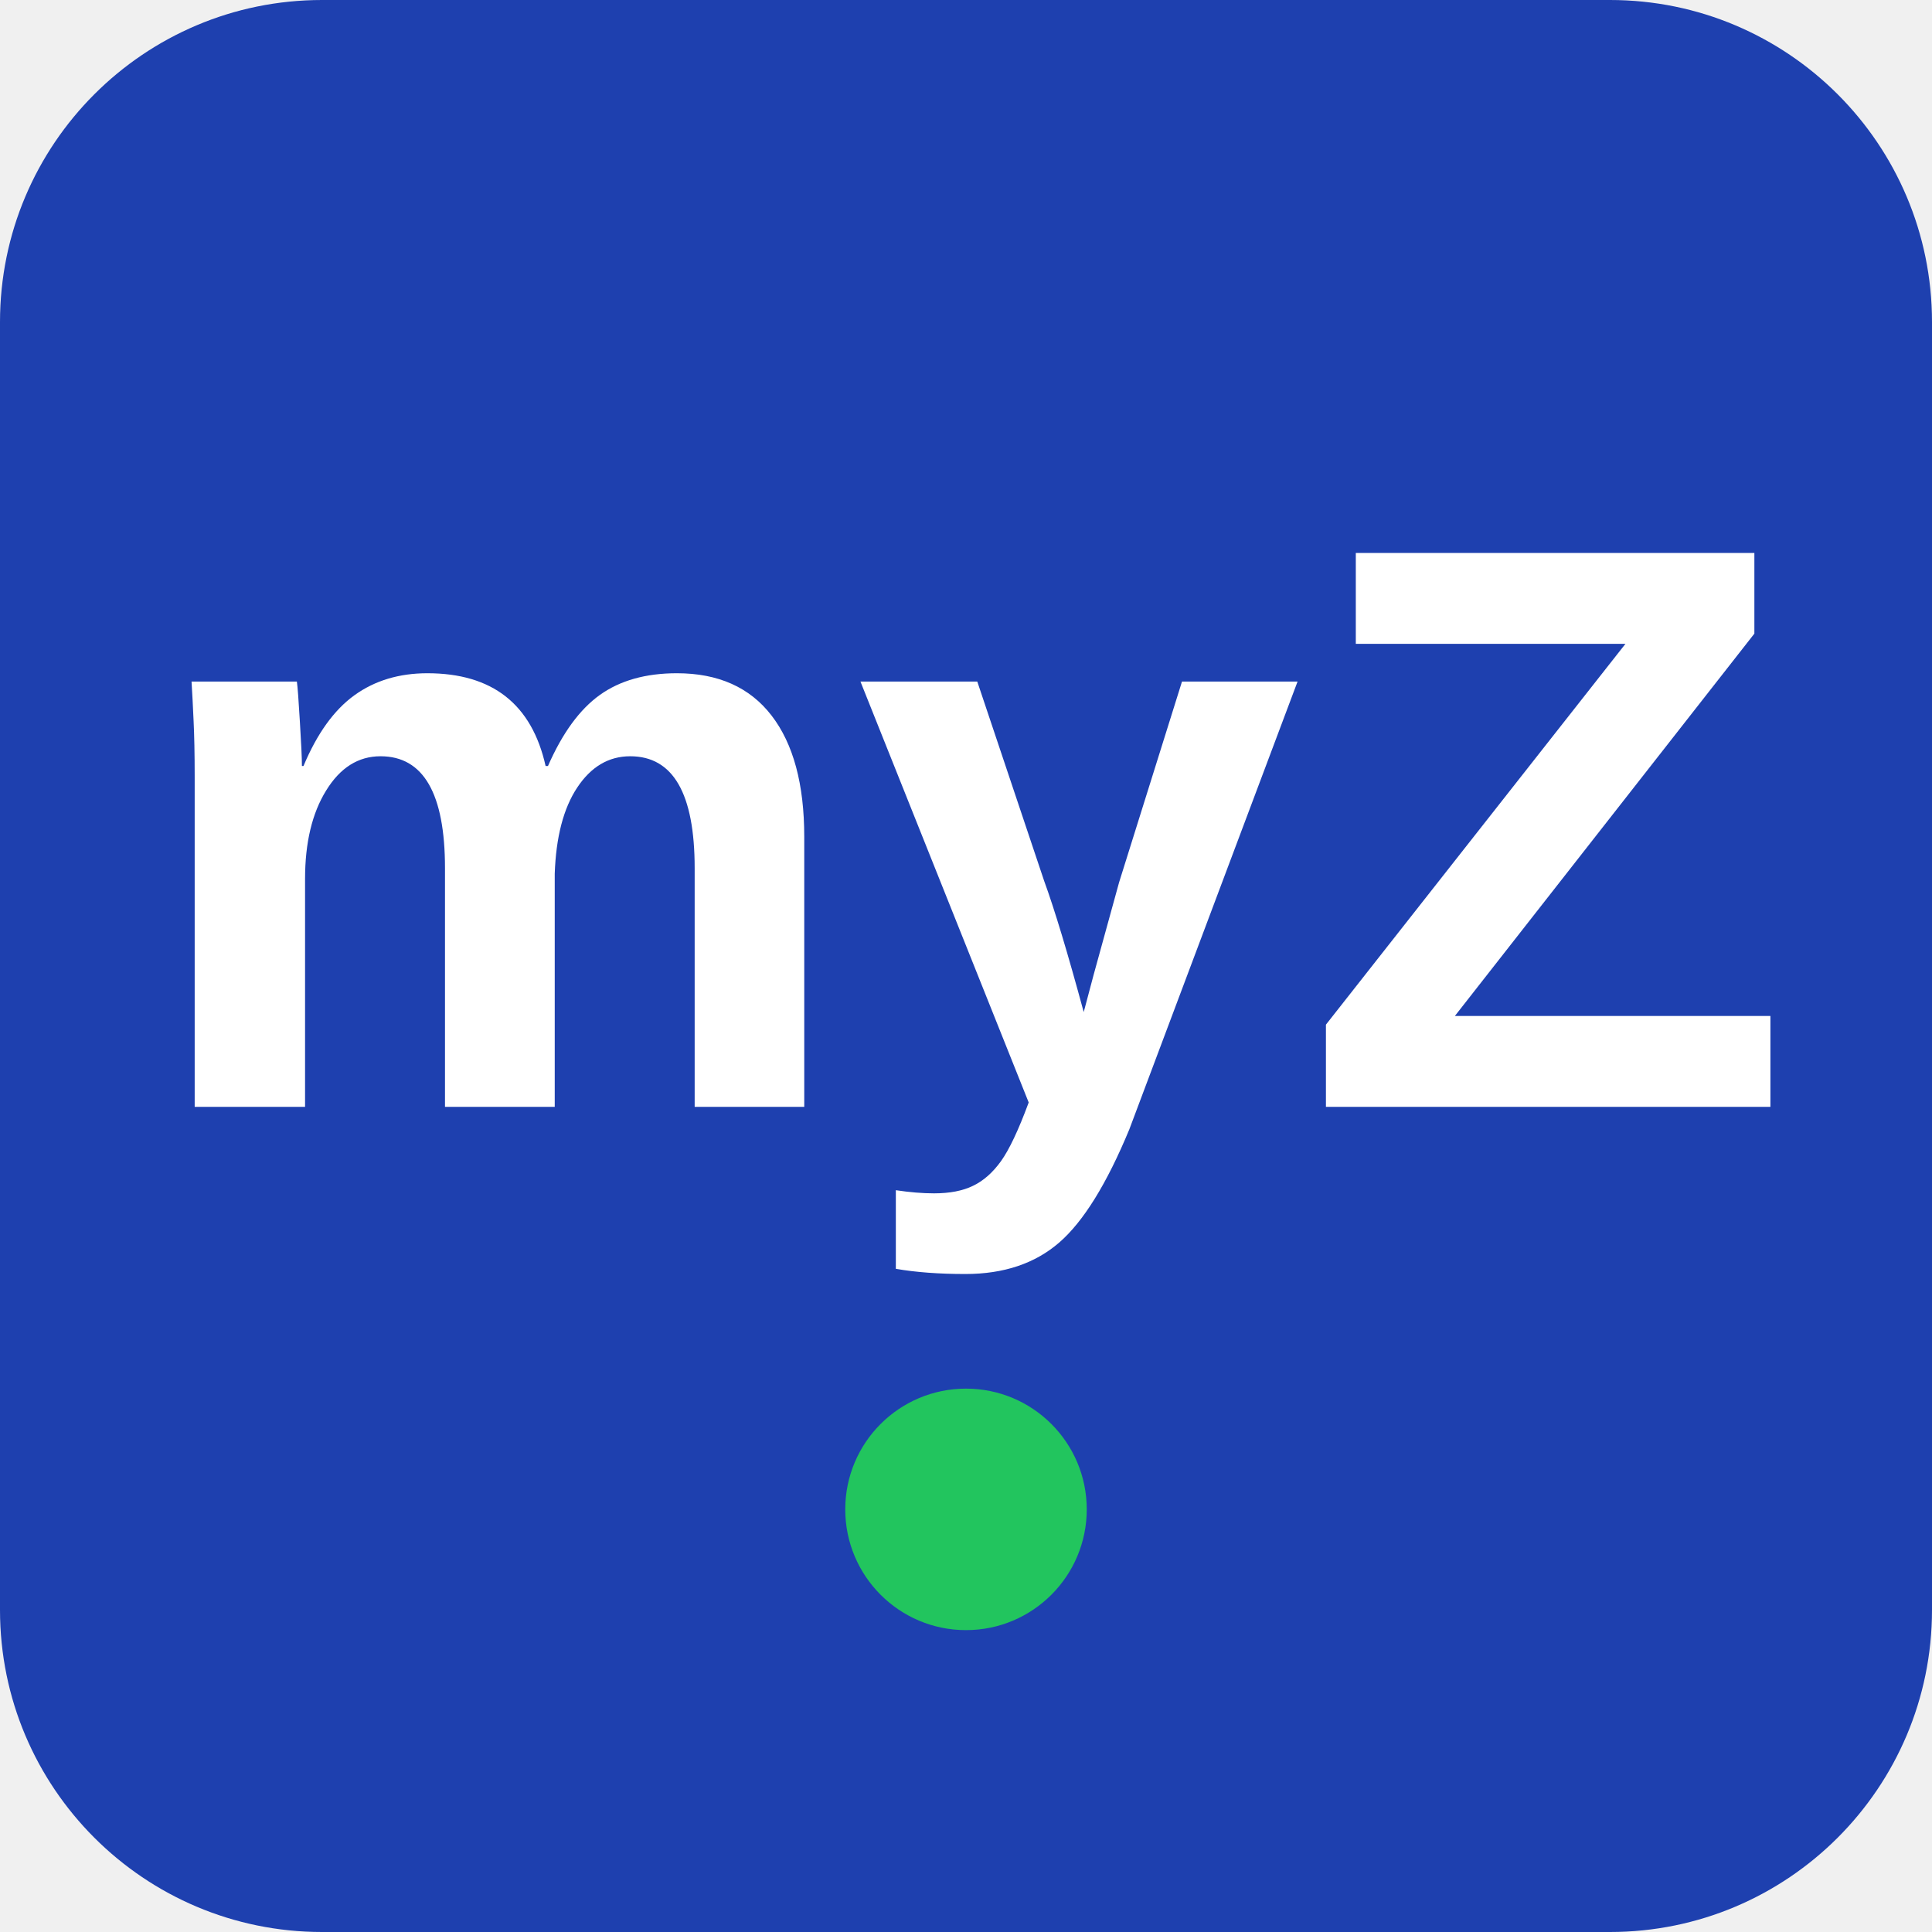
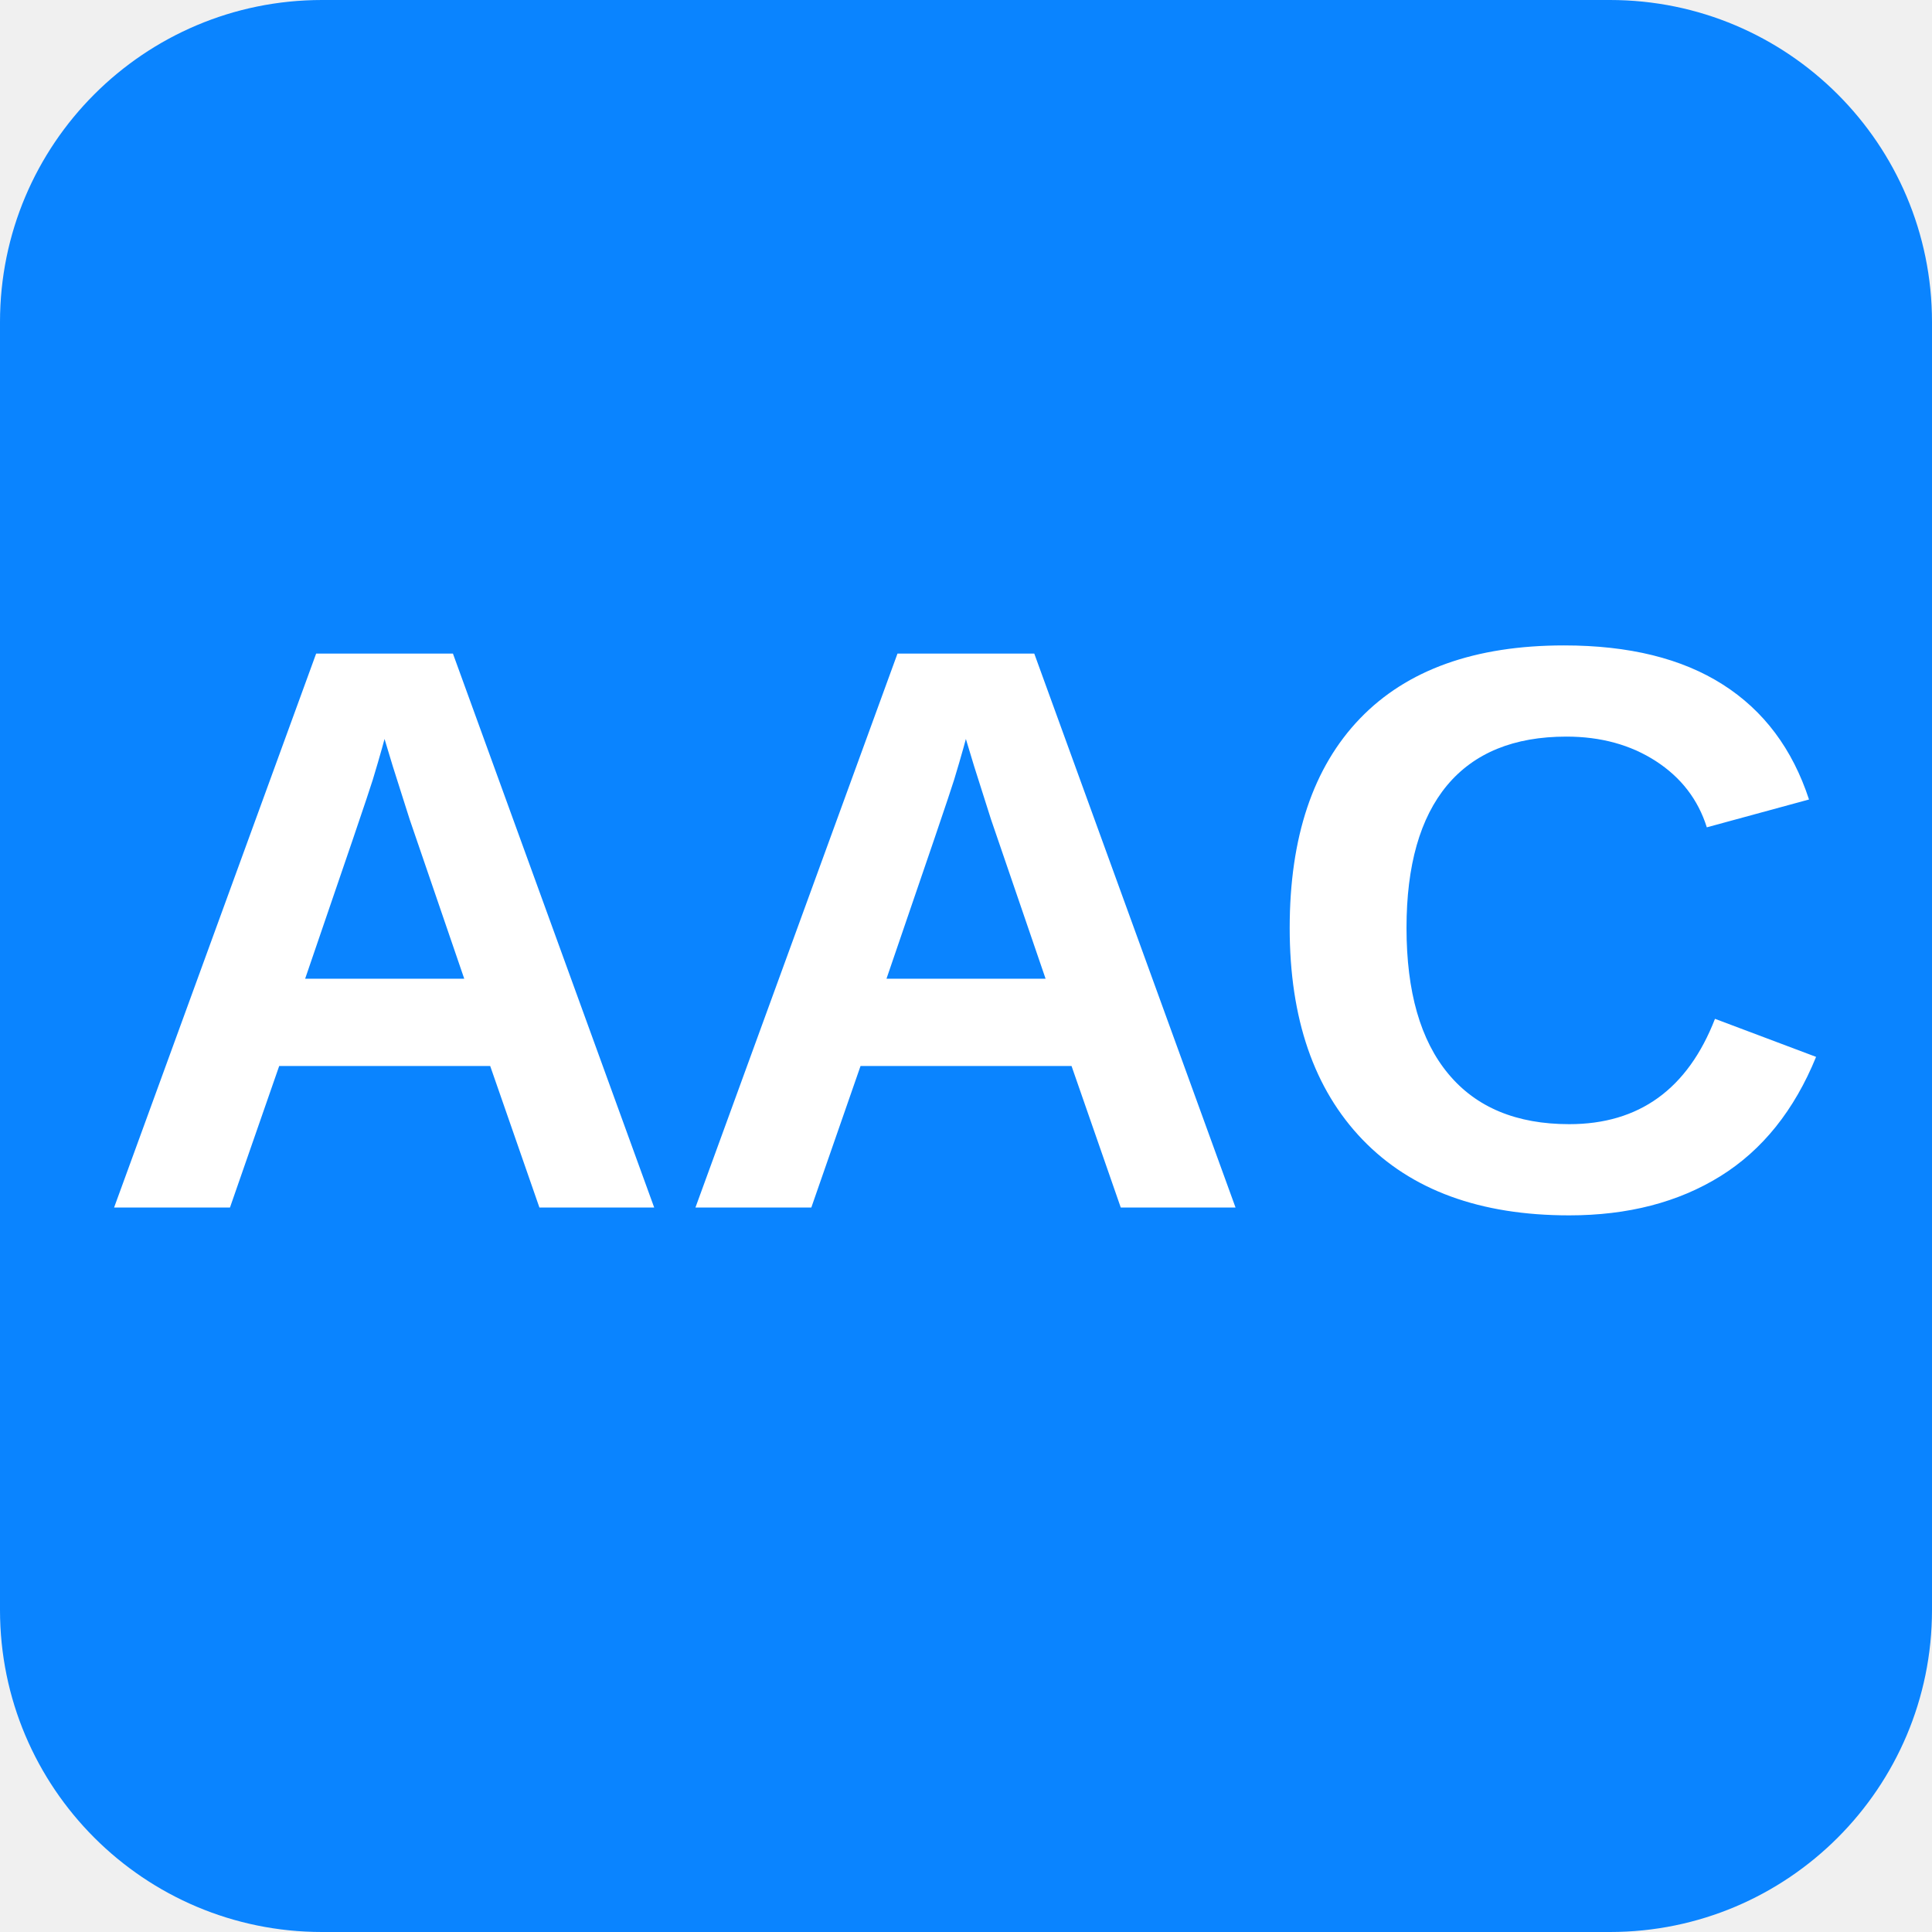
<svg xmlns="http://www.w3.org/2000/svg" width="192" height="192" viewBox="0 0 192 192">
-   <rect width="192" height="192" rx="32" fill="#1e40af" />
-   <text x="96" y="110" font-family="Arial,sans-serif" font-size="80" font-weight="bold" fill="#fff" text-anchor="middle">myZ</text>
-   <circle cx="96" cy="150" r="12" fill="#22c55e" />
+   <rect width="192" height="192" rx="32" fill="#0a84ff" />
+   <text x="96" y="120" font-family="Arial,Helvetica,sans-serif" font-size="80" font-weight="900" fill="#fff" text-anchor="middle">AAC</text>
</svg>
